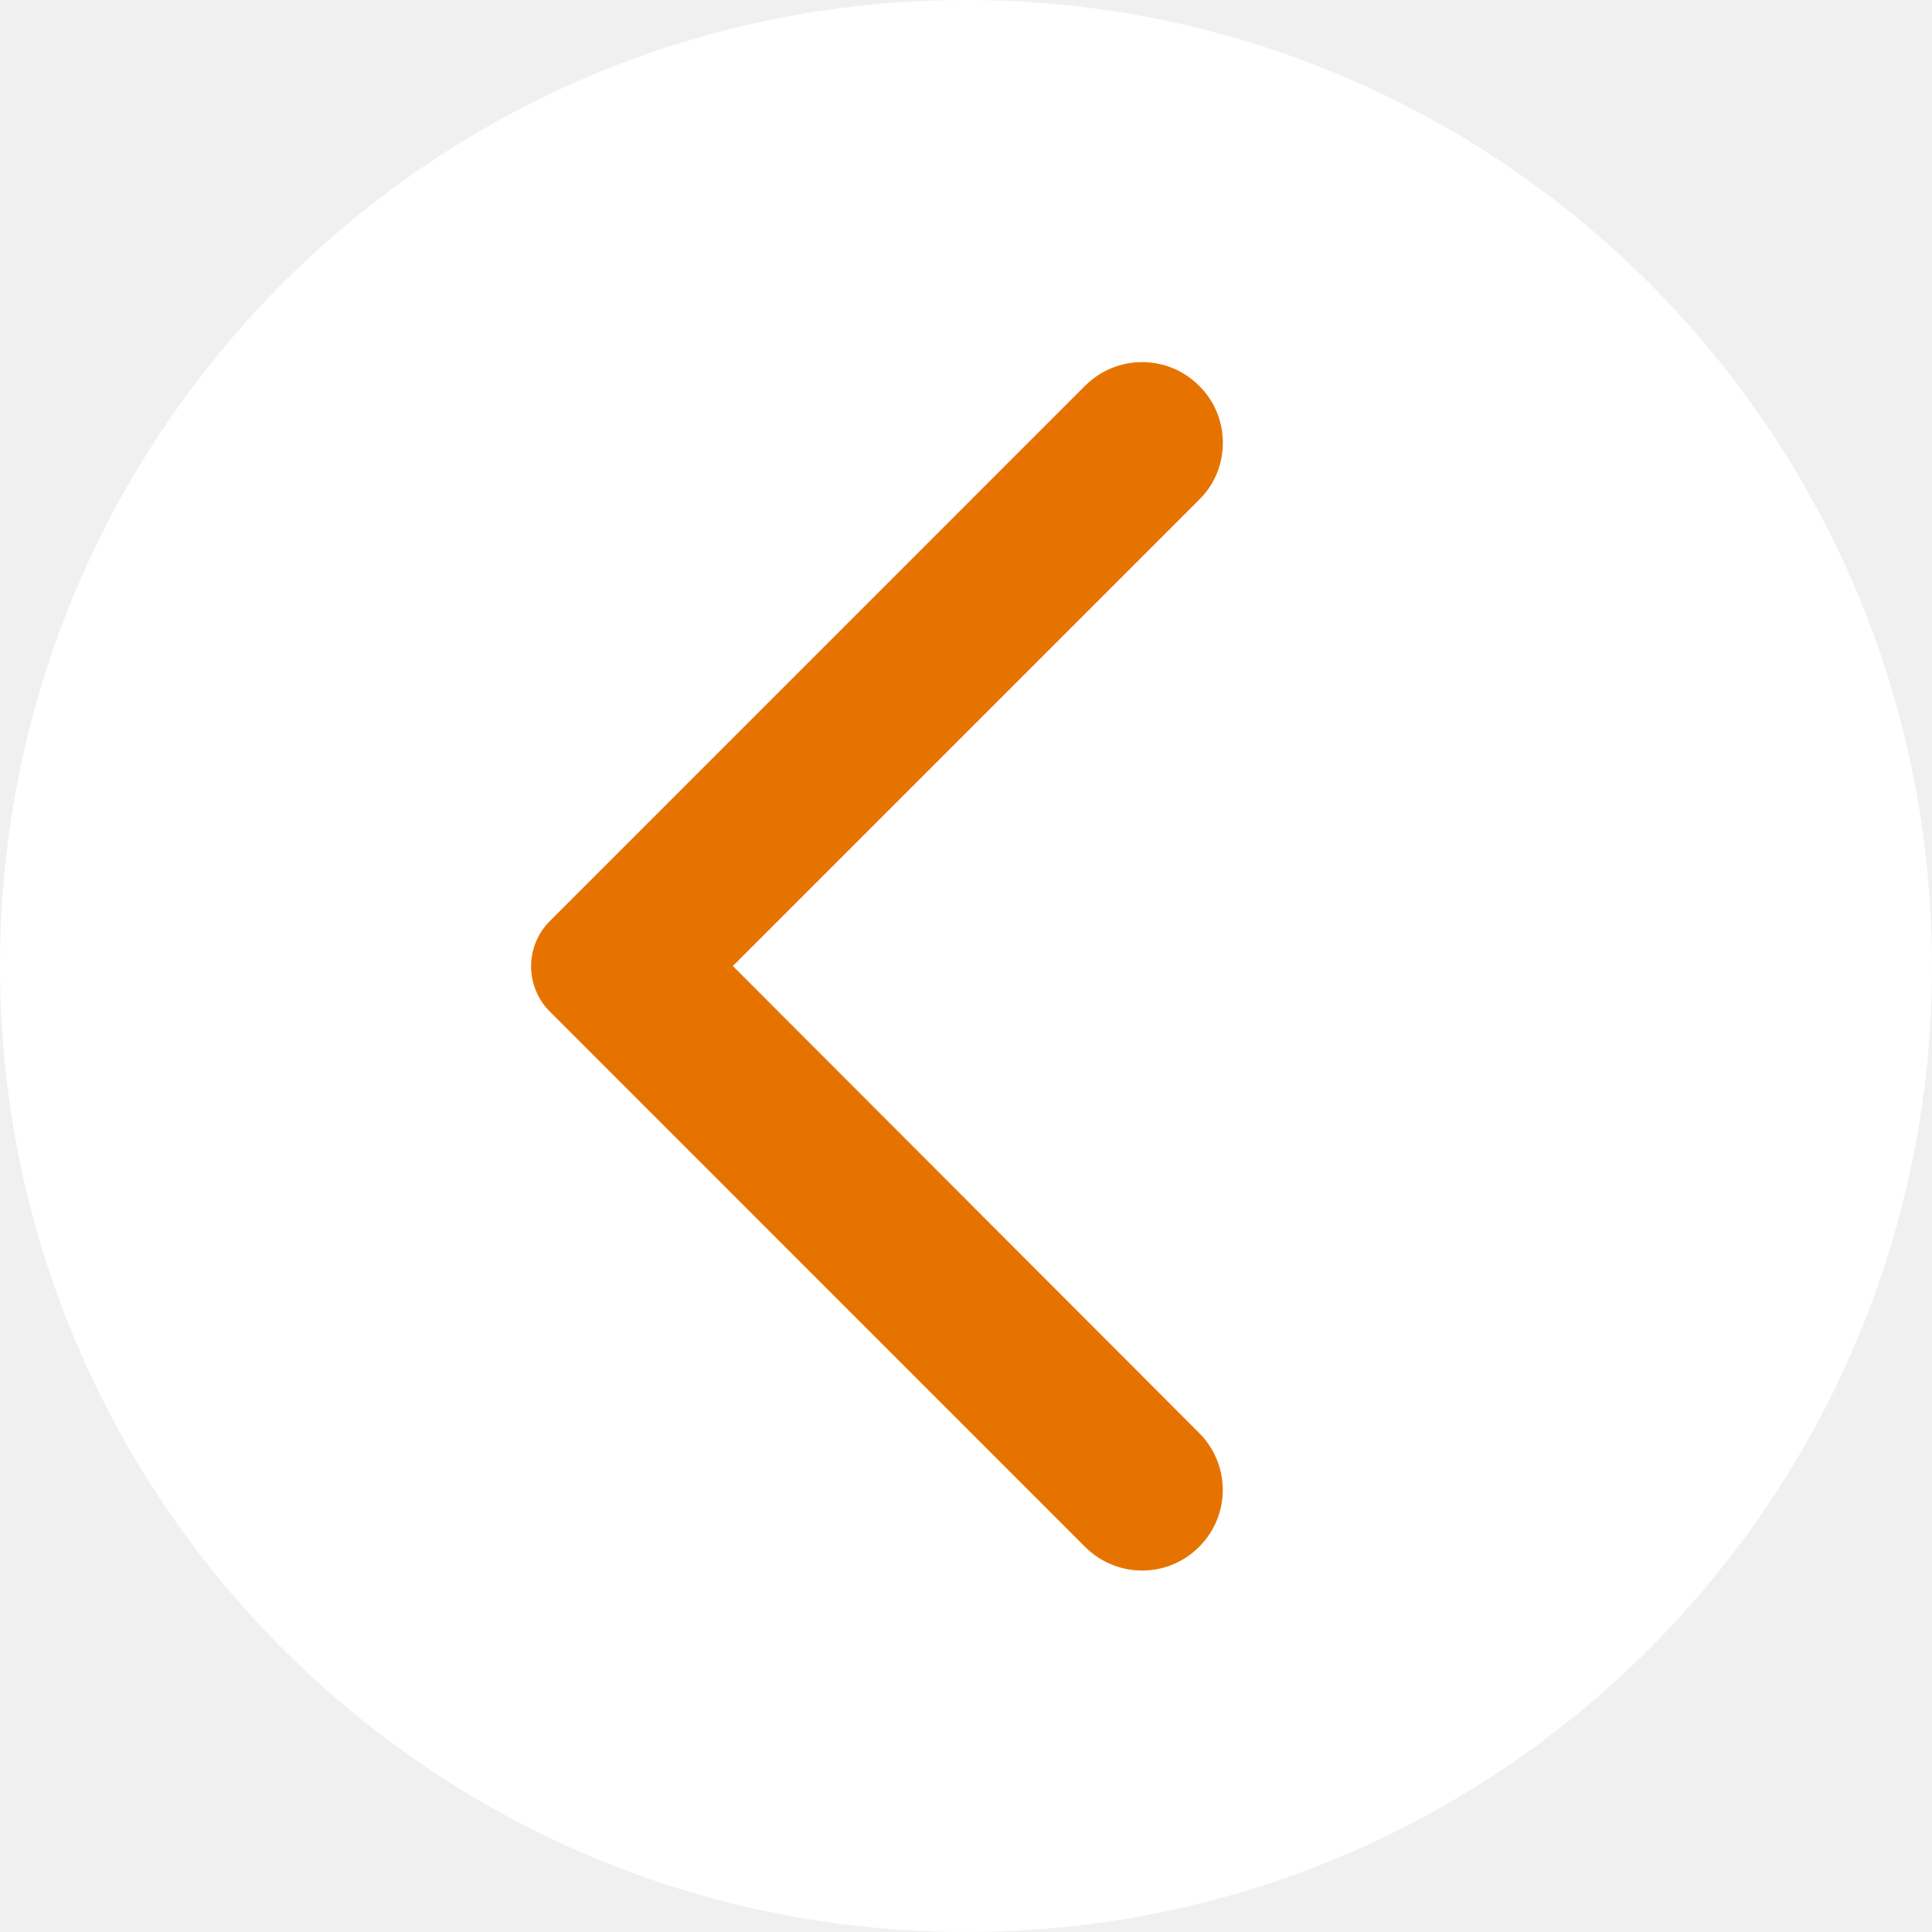
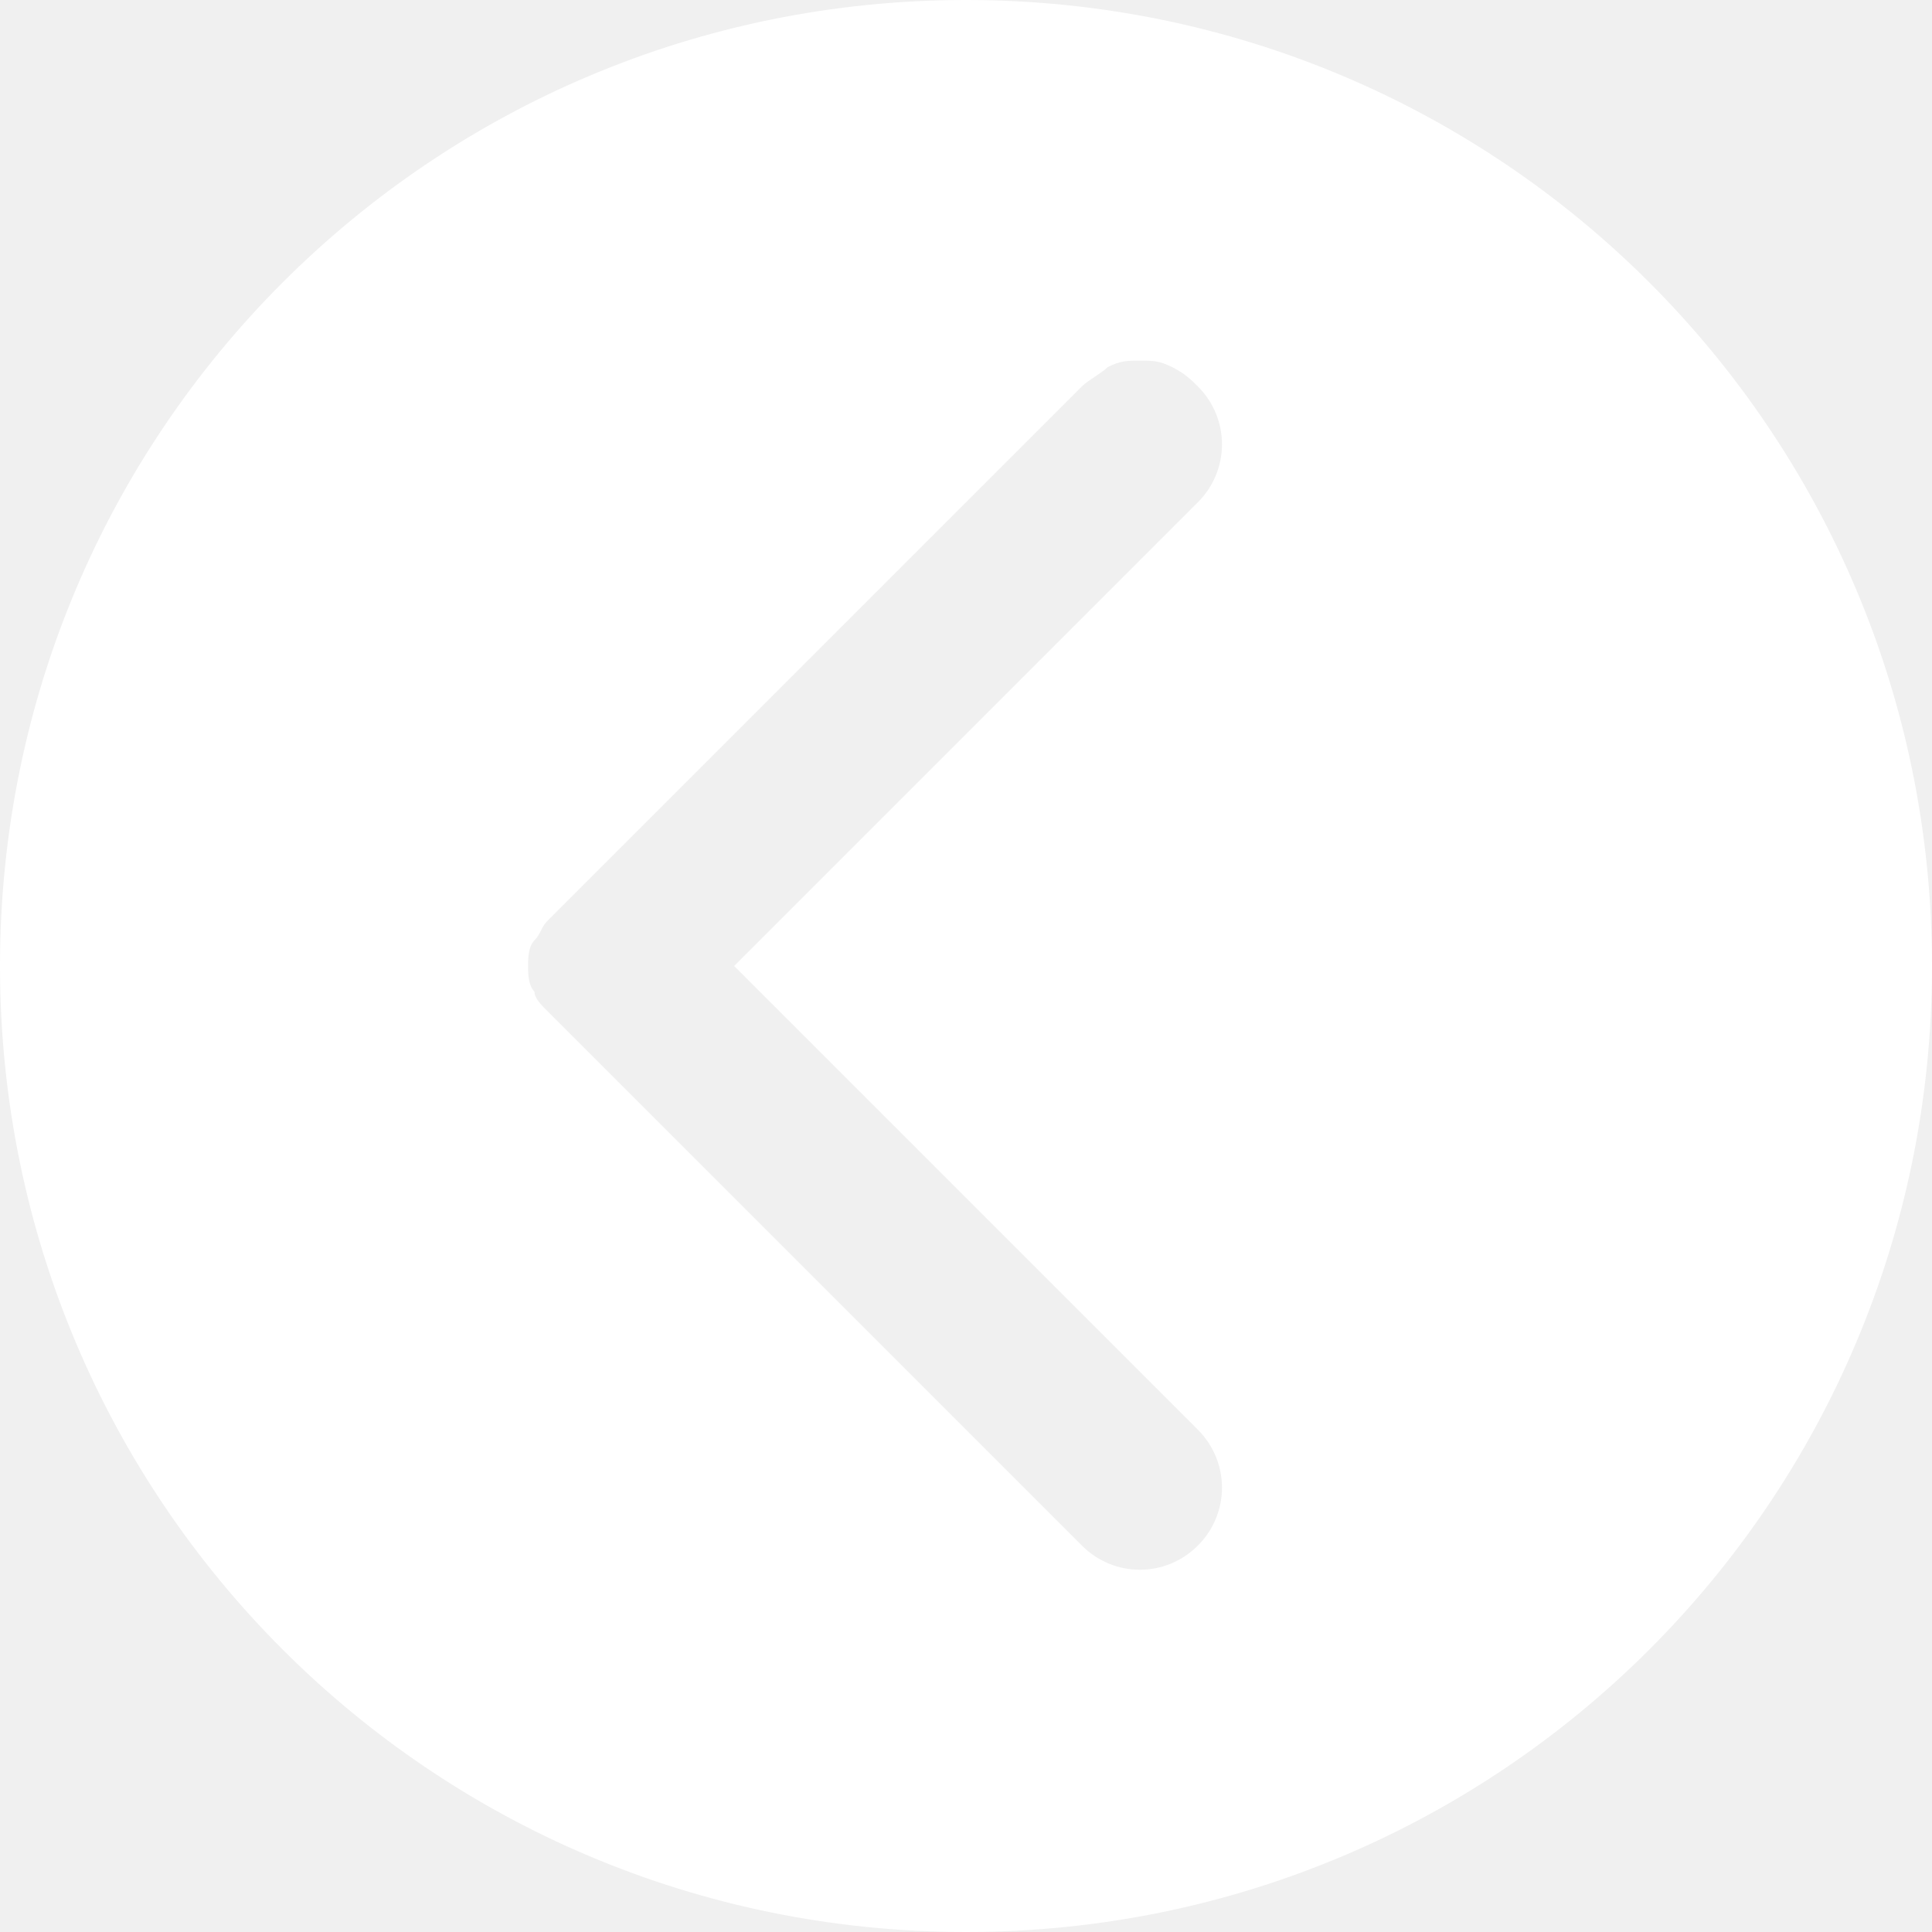
- <svg xmlns="http://www.w3.org/2000/svg" width="30" height="30" viewBox="0 0 30 30" fill="none">
-   <circle cx="15" cy="15" r="15" fill="white" />
-   <path d="M18.619 5.99C18.503 5.874 18.366 5.781 18.214 5.718C18.062 5.655 17.899 5.623 17.735 5.623C17.57 5.623 17.407 5.655 17.255 5.718C17.104 5.781 16.966 5.874 16.849 5.99L8.54 14.3C8.447 14.393 8.373 14.502 8.323 14.623C8.273 14.744 8.247 14.874 8.247 15.005C8.247 15.136 8.273 15.266 8.323 15.387C8.373 15.508 8.447 15.617 8.54 15.71L16.849 24.02C17.34 24.51 18.13 24.51 18.619 24.02C19.11 23.53 19.11 22.74 18.619 22.25L11.38 15L18.63 7.75C19.11 7.27 19.11 6.47 18.619 5.99Z" fill="#E67300" />
+ <svg xmlns="http://www.w3.org/2000/svg" width="30" height="30" viewBox="0 0 120 120" fill="none">
+   <path d="M60 0C26.8 0 0 26.8 0 60C0 93.2 26.8 120 60 120C93.2 120 120 93.2 120 60C120 26.8 93.2 0 60 0ZM74.4 88.8C76.4 90.8 76.4 94 74.4 96C72.4 98 69.2 98 67.2 96L34 62.8C33.6 62.4 33.2 62 33.2 61.6C32.8 61.2 32.8 60.4 32.8 60C32.8 59.6 32.8 58.8 33.2 58.4C33.6 58 33.6 57.6 34 57.2L67.2 24C67.6 23.6 68.4 23.2 68.8 22.8C69.6 22.4 70 22.4 70.8 22.4C71.6 22.4 72 22.4 72.8 22.8C73.6 23.2 74 23.6 74.4 24C76.4 26 76.4 29.2 74.4 31.2L45.6 60L74.4 88.8Z" fill="white" />
</svg>
